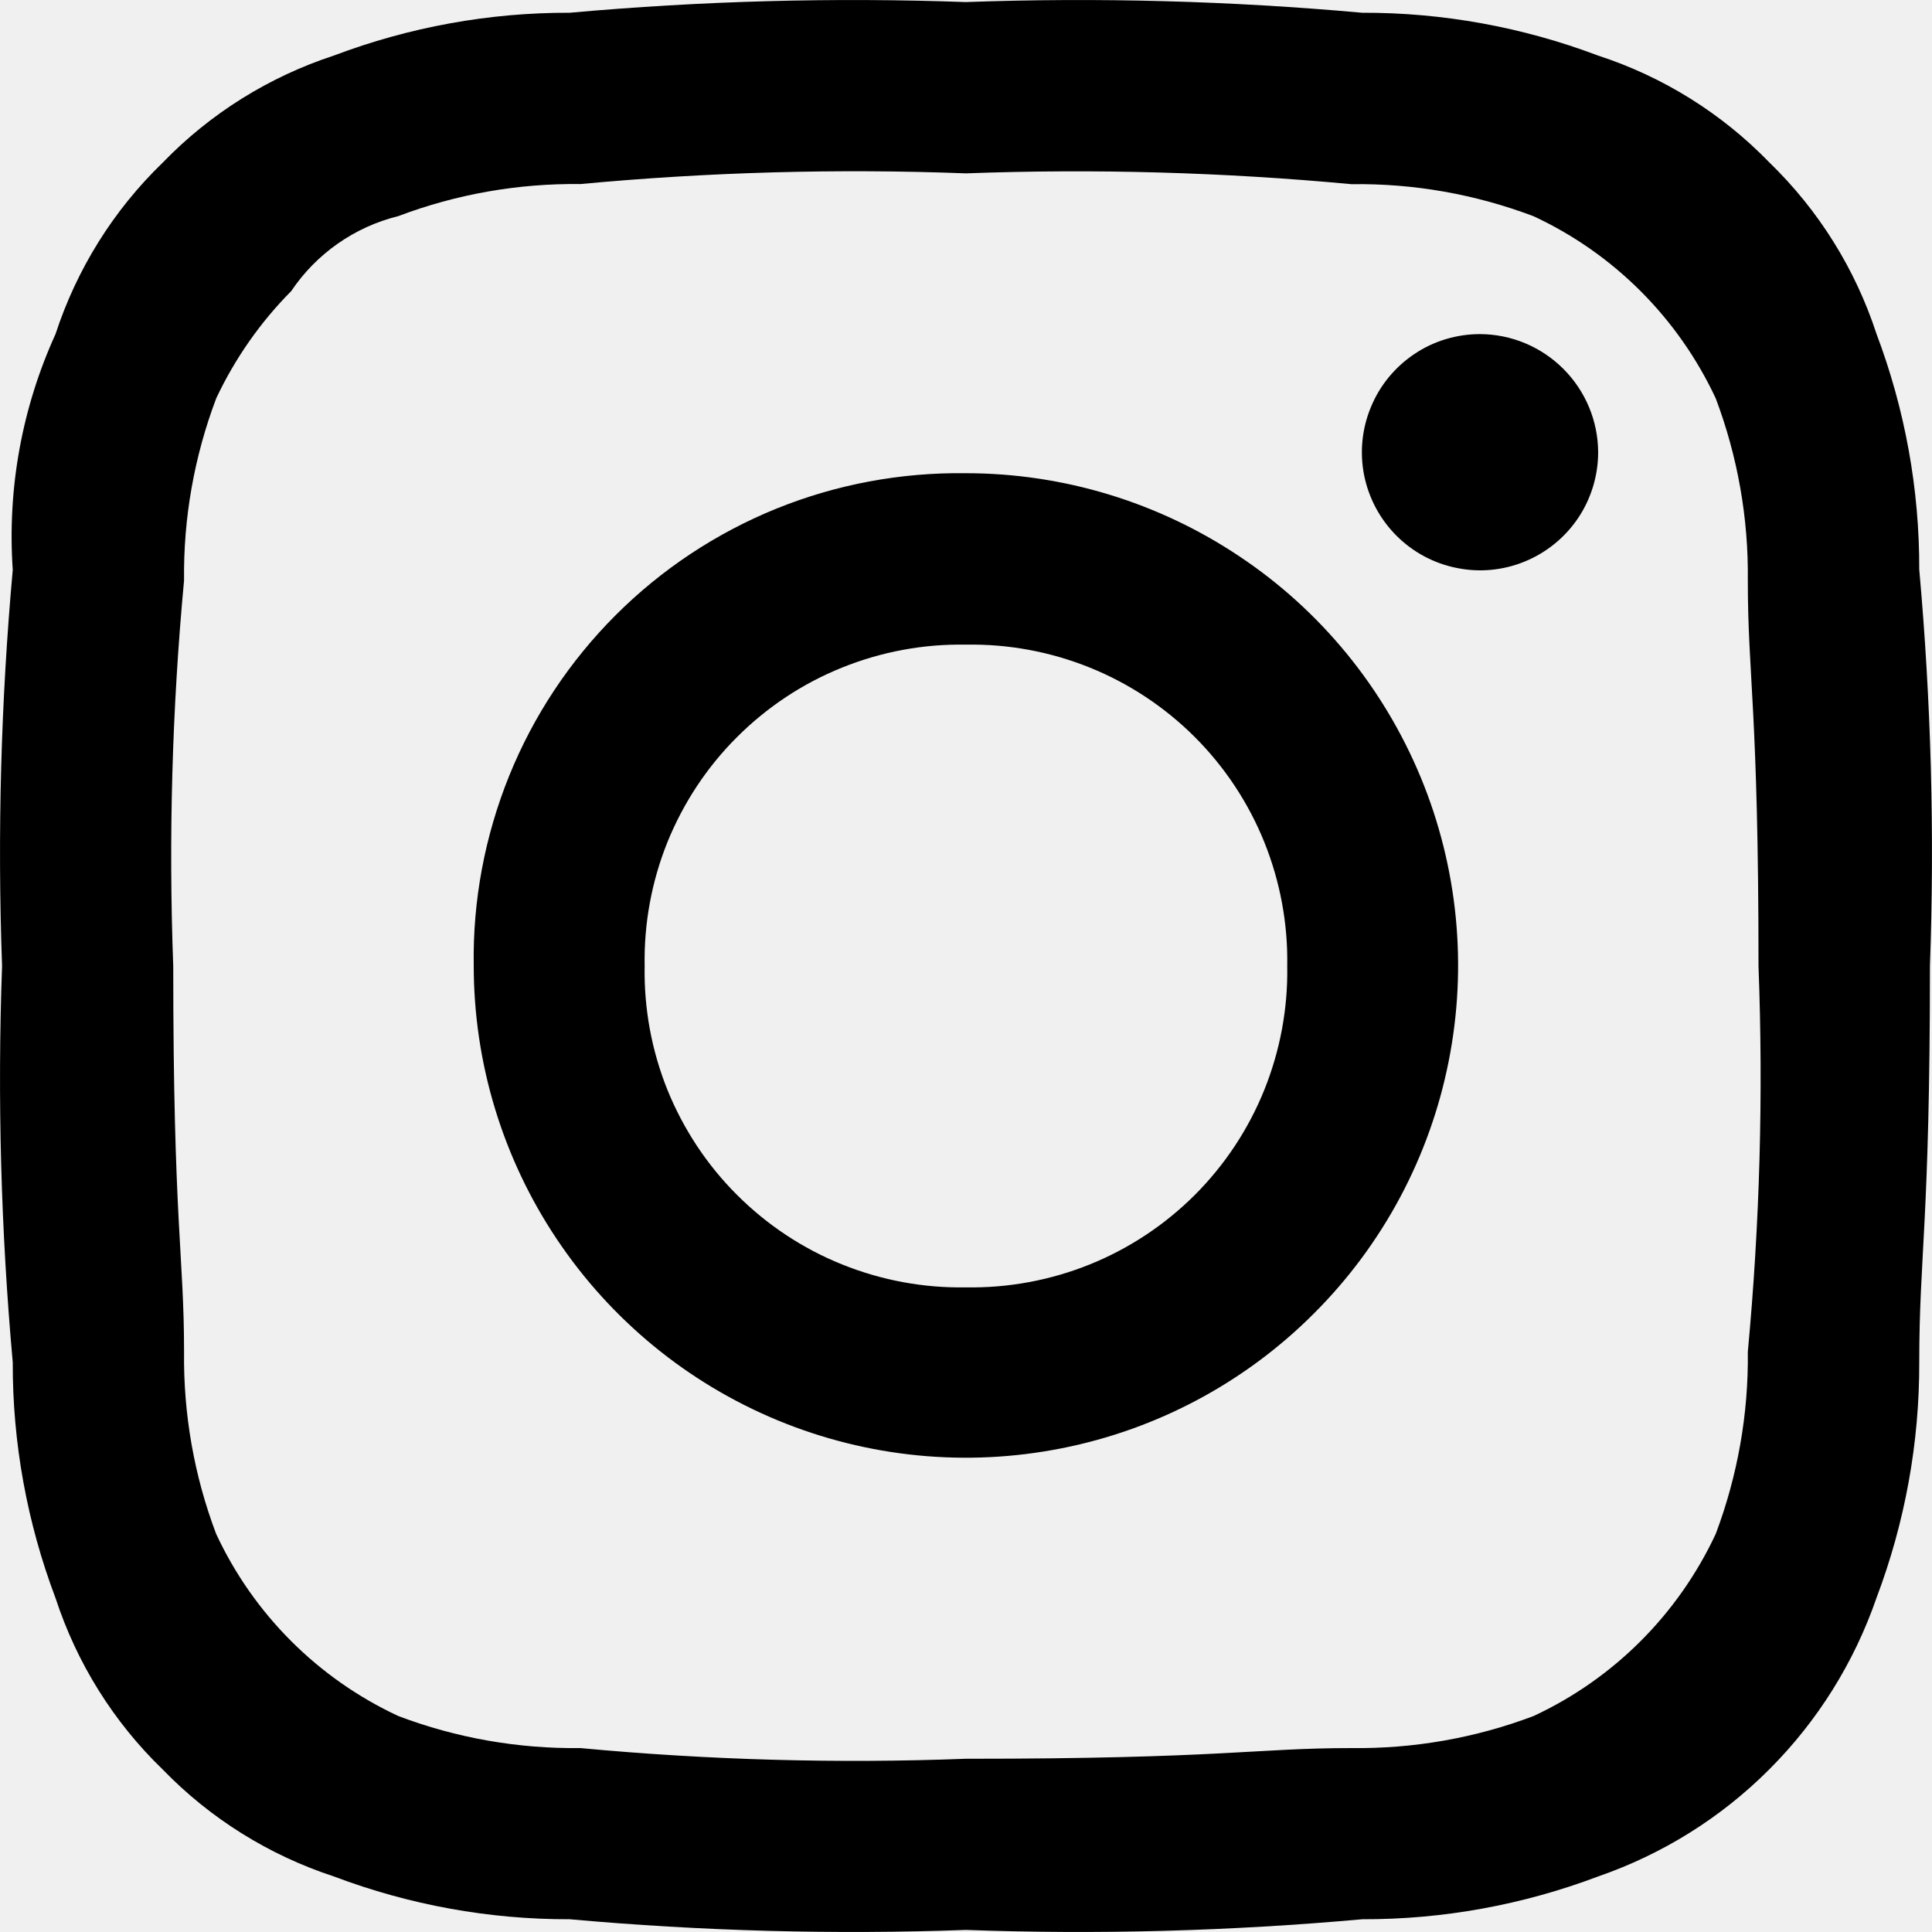
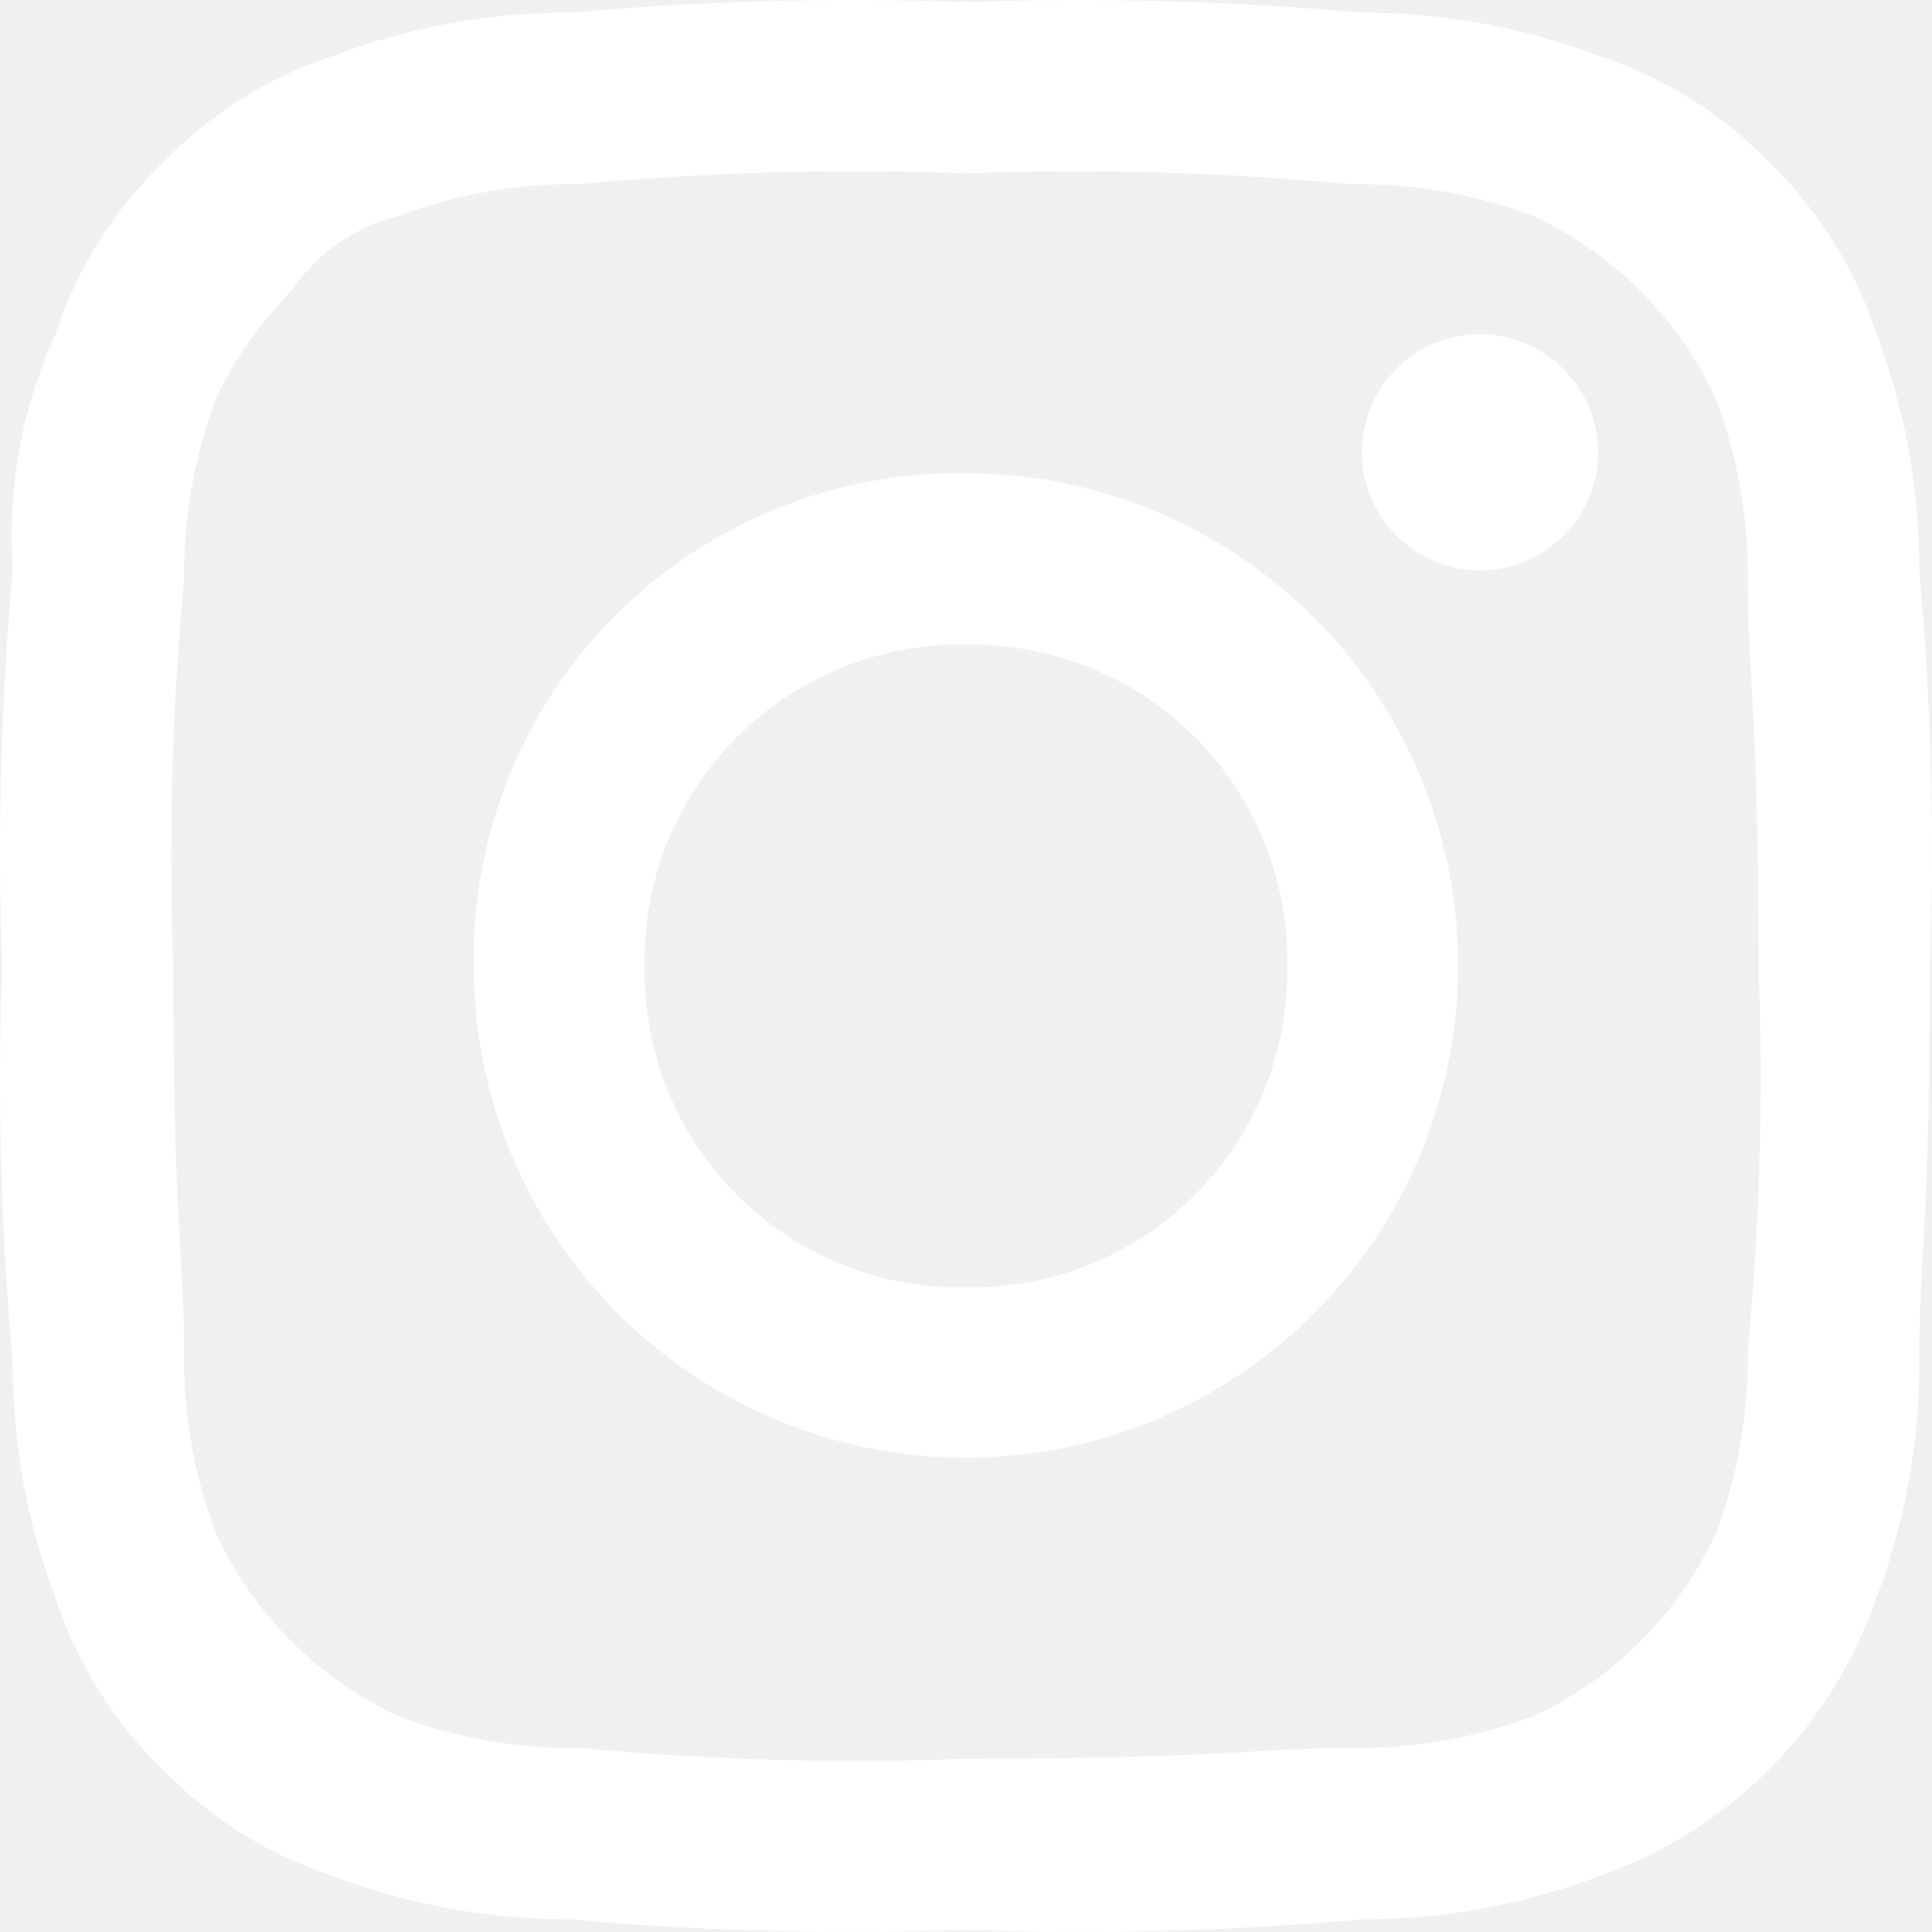
<svg xmlns="http://www.w3.org/2000/svg" width="15" height="15" viewBox="0 0 15 15" fill="none">
-   <path fill-rule="evenodd" clip-rule="evenodd" d="M7.499 1.346C8.498 1.309 9.498 1.337 10.493 1.43C10.976 1.423 11.455 1.508 11.907 1.679C12.53 1.969 13.03 2.47 13.321 3.093C13.491 3.544 13.576 4.024 13.57 4.507C13.57 5.255 13.653 5.505 13.653 7.501C13.691 8.499 13.663 9.5 13.57 10.495C13.576 10.977 13.491 11.457 13.321 11.909C13.03 12.532 12.53 13.033 11.907 13.323C11.455 13.494 10.976 13.578 10.493 13.572C9.745 13.572 9.495 13.655 7.499 13.655C6.501 13.693 5.501 13.665 4.506 13.572C4.023 13.578 3.543 13.494 3.092 13.323C2.469 13.033 1.968 12.532 1.678 11.909C1.507 11.457 1.423 10.977 1.429 10.495C1.429 9.746 1.345 9.496 1.345 7.501C1.308 6.502 1.336 5.501 1.429 4.506C1.423 4.023 1.508 3.544 1.679 3.092C1.824 2.784 2.021 2.502 2.261 2.26C2.456 1.97 2.752 1.762 3.092 1.678C3.544 1.507 4.024 1.423 4.506 1.429C5.501 1.336 6.501 1.308 7.5 1.346M7.499 0.016C6.473 -0.021 5.446 0.007 4.423 0.099C3.798 0.097 3.178 0.21 2.593 0.431C2.089 0.596 1.632 0.881 1.263 1.263C0.881 1.632 0.596 2.089 0.431 2.594C0.17 3.167 0.056 3.795 0.099 4.424C0.007 5.446 -0.021 6.474 0.016 7.5C-0.021 8.526 0.007 9.554 0.099 10.577C0.097 11.202 0.21 11.822 0.431 12.407C0.596 12.912 0.881 13.369 1.263 13.738C1.632 14.119 2.089 14.404 2.593 14.569C3.178 14.79 3.798 14.903 4.423 14.901C5.446 14.993 6.474 15.021 7.5 14.984C8.526 15.021 9.554 14.993 10.577 14.901C11.202 14.903 11.822 14.79 12.407 14.569C12.908 14.396 13.363 14.112 13.737 13.737C14.112 13.362 14.396 12.907 14.569 12.406C14.79 11.822 14.903 11.202 14.901 10.576C14.901 9.745 14.984 9.496 14.984 7.499C15.021 6.473 14.993 5.445 14.901 4.422C14.903 3.797 14.79 3.177 14.569 2.592C14.404 2.087 14.119 1.631 13.737 1.261C13.368 0.88 12.911 0.595 12.406 0.431C11.821 0.21 11.201 0.097 10.576 0.099C9.553 0.007 8.526 -0.021 7.499 0.016ZM7.499 3.674C6.995 3.667 6.495 3.76 6.028 3.949C5.56 4.139 5.136 4.42 4.78 4.776C4.423 5.133 4.142 5.557 3.953 6.024C3.764 6.492 3.67 6.992 3.678 7.496C3.678 8.252 3.902 8.991 4.322 9.619C4.742 10.248 5.339 10.738 6.037 11.027C6.735 11.316 7.503 11.392 8.245 11.244C8.986 11.097 9.667 10.733 10.201 10.198C10.736 9.664 11.1 8.983 11.247 8.242C11.395 7.5 11.319 6.732 11.03 6.034C10.74 5.335 10.251 4.738 9.622 4.319C8.994 3.899 8.255 3.674 7.499 3.674ZM7.499 9.995C7.17 10.001 6.843 9.94 6.538 9.817C6.232 9.694 5.955 9.51 5.722 9.277C5.489 9.045 5.306 8.767 5.182 8.462C5.059 8.156 4.999 7.829 5.005 7.5C4.999 7.171 5.059 6.844 5.182 6.538C5.306 6.233 5.489 5.955 5.722 5.723C5.955 5.49 6.232 5.306 6.538 5.183C6.843 5.06 7.17 4.999 7.499 5.005C7.828 4.999 8.156 5.06 8.461 5.183C8.766 5.306 9.044 5.49 9.277 5.723C9.509 5.955 9.693 6.233 9.816 6.538C9.939 6.844 10 7.171 9.994 7.5C10 7.829 9.939 8.156 9.816 8.462C9.693 8.767 9.509 9.045 9.277 9.277C9.044 9.51 8.766 9.694 8.461 9.817C8.156 9.94 7.828 10.001 7.499 9.995ZM11.491 2.594C11.31 2.594 11.132 2.647 10.982 2.748C10.831 2.849 10.713 2.992 10.644 3.16C10.574 3.328 10.556 3.512 10.591 3.69C10.627 3.868 10.714 4.031 10.842 4.159C10.971 4.288 11.134 4.375 11.312 4.41C11.49 4.446 11.674 4.428 11.842 4.358C12.009 4.289 12.153 4.171 12.254 4.02C12.354 3.87 12.408 3.692 12.408 3.511C12.407 3.268 12.31 3.036 12.138 2.864C11.966 2.692 11.734 2.595 11.491 2.594Z" fill="black" />
+   <path fill-rule="evenodd" clip-rule="evenodd" d="M7.499 1.346C8.498 1.309 9.498 1.337 10.493 1.43C10.976 1.423 11.455 1.508 11.907 1.679C12.53 1.969 13.03 2.47 13.321 3.093C13.491 3.544 13.576 4.024 13.57 4.507C13.57 5.255 13.653 5.505 13.653 7.501C13.691 8.499 13.663 9.5 13.57 10.495C13.576 10.977 13.491 11.457 13.321 11.909C13.03 12.532 12.53 13.033 11.907 13.323C11.455 13.494 10.976 13.578 10.493 13.572C9.745 13.572 9.495 13.655 7.499 13.655C6.501 13.693 5.501 13.665 4.506 13.572C4.023 13.578 3.543 13.494 3.092 13.323C2.469 13.033 1.968 12.532 1.678 11.909C1.507 11.457 1.423 10.977 1.429 10.495C1.429 9.746 1.345 9.496 1.345 7.501C1.308 6.502 1.336 5.501 1.429 4.506C1.423 4.023 1.508 3.544 1.679 3.092C1.824 2.784 2.021 2.502 2.261 2.26C2.456 1.97 2.752 1.762 3.092 1.678C3.544 1.507 4.024 1.423 4.506 1.429C5.501 1.336 6.501 1.308 7.5 1.346M7.499 0.016C6.473 -0.021 5.446 0.007 4.423 0.099C3.798 0.097 3.178 0.21 2.593 0.431C2.089 0.596 1.632 0.881 1.263 1.263C0.881 1.632 0.596 2.089 0.431 2.594C0.17 3.167 0.056 3.795 0.099 4.424C0.007 5.446 -0.021 6.474 0.016 7.5C-0.021 8.526 0.007 9.554 0.099 10.577C0.097 11.202 0.21 11.822 0.431 12.407C0.596 12.912 0.881 13.369 1.263 13.738C1.632 14.119 2.089 14.404 2.593 14.569C3.178 14.79 3.798 14.903 4.423 14.901C5.446 14.993 6.474 15.021 7.5 14.984C8.526 15.021 9.554 14.993 10.577 14.901C11.202 14.903 11.822 14.79 12.407 14.569C12.908 14.396 13.363 14.112 13.737 13.737C14.112 13.362 14.396 12.907 14.569 12.406C14.79 11.822 14.903 11.202 14.901 10.576C14.901 9.745 14.984 9.496 14.984 7.499C15.021 6.473 14.993 5.445 14.901 4.422C14.903 3.797 14.79 3.177 14.569 2.592C14.404 2.087 14.119 1.631 13.737 1.261C13.368 0.88 12.911 0.595 12.406 0.431C11.821 0.21 11.201 0.097 10.576 0.099C9.553 0.007 8.526 -0.021 7.499 0.016ZM7.499 3.674C6.995 3.667 6.495 3.76 6.028 3.949C5.56 4.139 5.136 4.42 4.78 4.776C4.423 5.133 4.142 5.557 3.953 6.024C3.764 6.492 3.67 6.992 3.678 7.496C3.678 8.252 3.902 8.991 4.322 9.619C4.742 10.248 5.339 10.738 6.037 11.027C6.735 11.316 7.503 11.392 8.245 11.244C8.986 11.097 9.667 10.733 10.201 10.198C10.736 9.664 11.1 8.983 11.247 8.242C11.395 7.5 11.319 6.732 11.03 6.034C10.74 5.335 10.251 4.738 9.622 4.319C8.994 3.899 8.255 3.674 7.499 3.674ZM7.499 9.995C7.17 10.001 6.843 9.94 6.538 9.817C6.232 9.694 5.955 9.51 5.722 9.277C5.489 9.045 5.306 8.767 5.182 8.462C5.059 8.156 4.999 7.829 5.005 7.5C4.999 7.171 5.059 6.844 5.182 6.538C5.306 6.233 5.489 5.955 5.722 5.723C5.955 5.49 6.232 5.306 6.538 5.183C6.843 5.06 7.17 4.999 7.499 5.005C7.828 4.999 8.156 5.06 8.461 5.183C8.766 5.306 9.044 5.49 9.277 5.723C9.509 5.955 9.693 6.233 9.816 6.538C9.939 6.844 10 7.171 9.994 7.5C10 7.829 9.939 8.156 9.816 8.462C9.693 8.767 9.509 9.045 9.277 9.277C9.044 9.51 8.766 9.694 8.461 9.817C8.156 9.94 7.828 10.001 7.499 9.995ZM11.491 2.594C11.31 2.594 11.132 2.647 10.982 2.748C10.831 2.849 10.713 2.992 10.644 3.16C10.574 3.328 10.556 3.512 10.591 3.69C10.627 3.868 10.714 4.031 10.842 4.159C10.971 4.288 11.134 4.375 11.312 4.41C11.49 4.446 11.674 4.428 11.842 4.358C12.009 4.289 12.153 4.171 12.254 4.02C12.354 3.87 12.408 3.692 12.408 3.511C12.407 3.268 12.31 3.036 12.138 2.864C11.966 2.692 11.734 2.595 11.491 2.594Z" fill="#ffffff" />
</svg>
